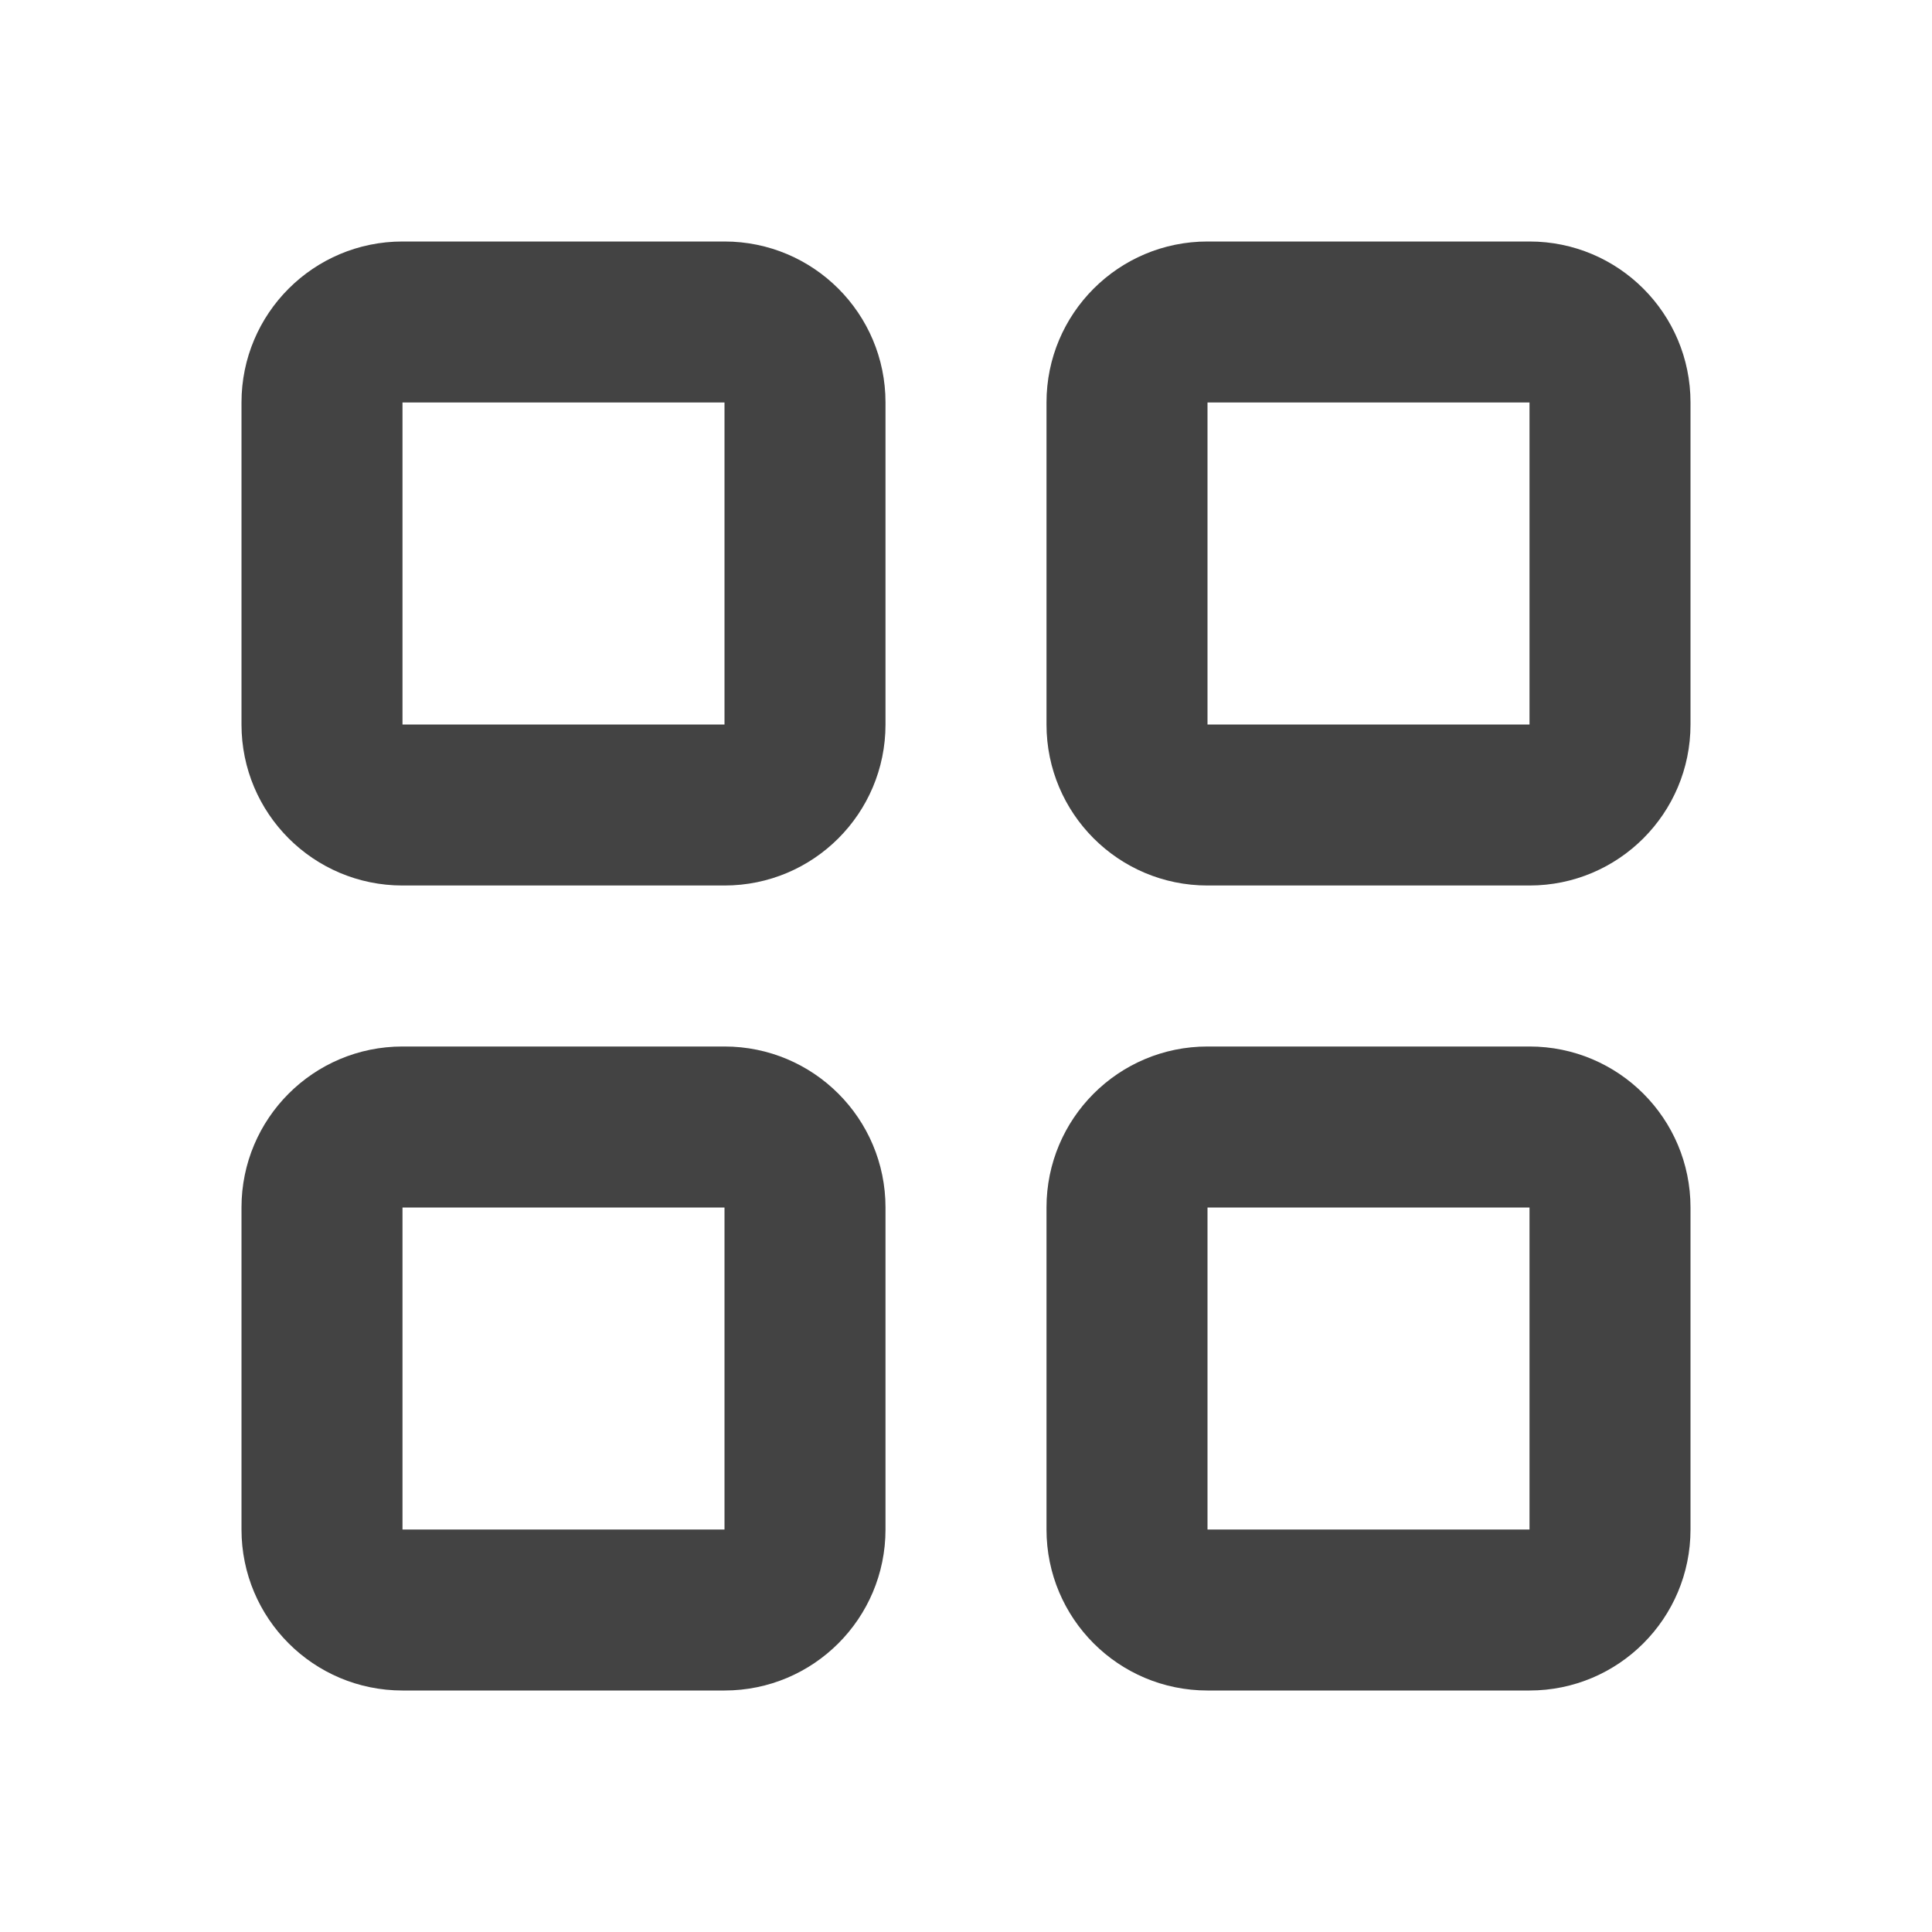
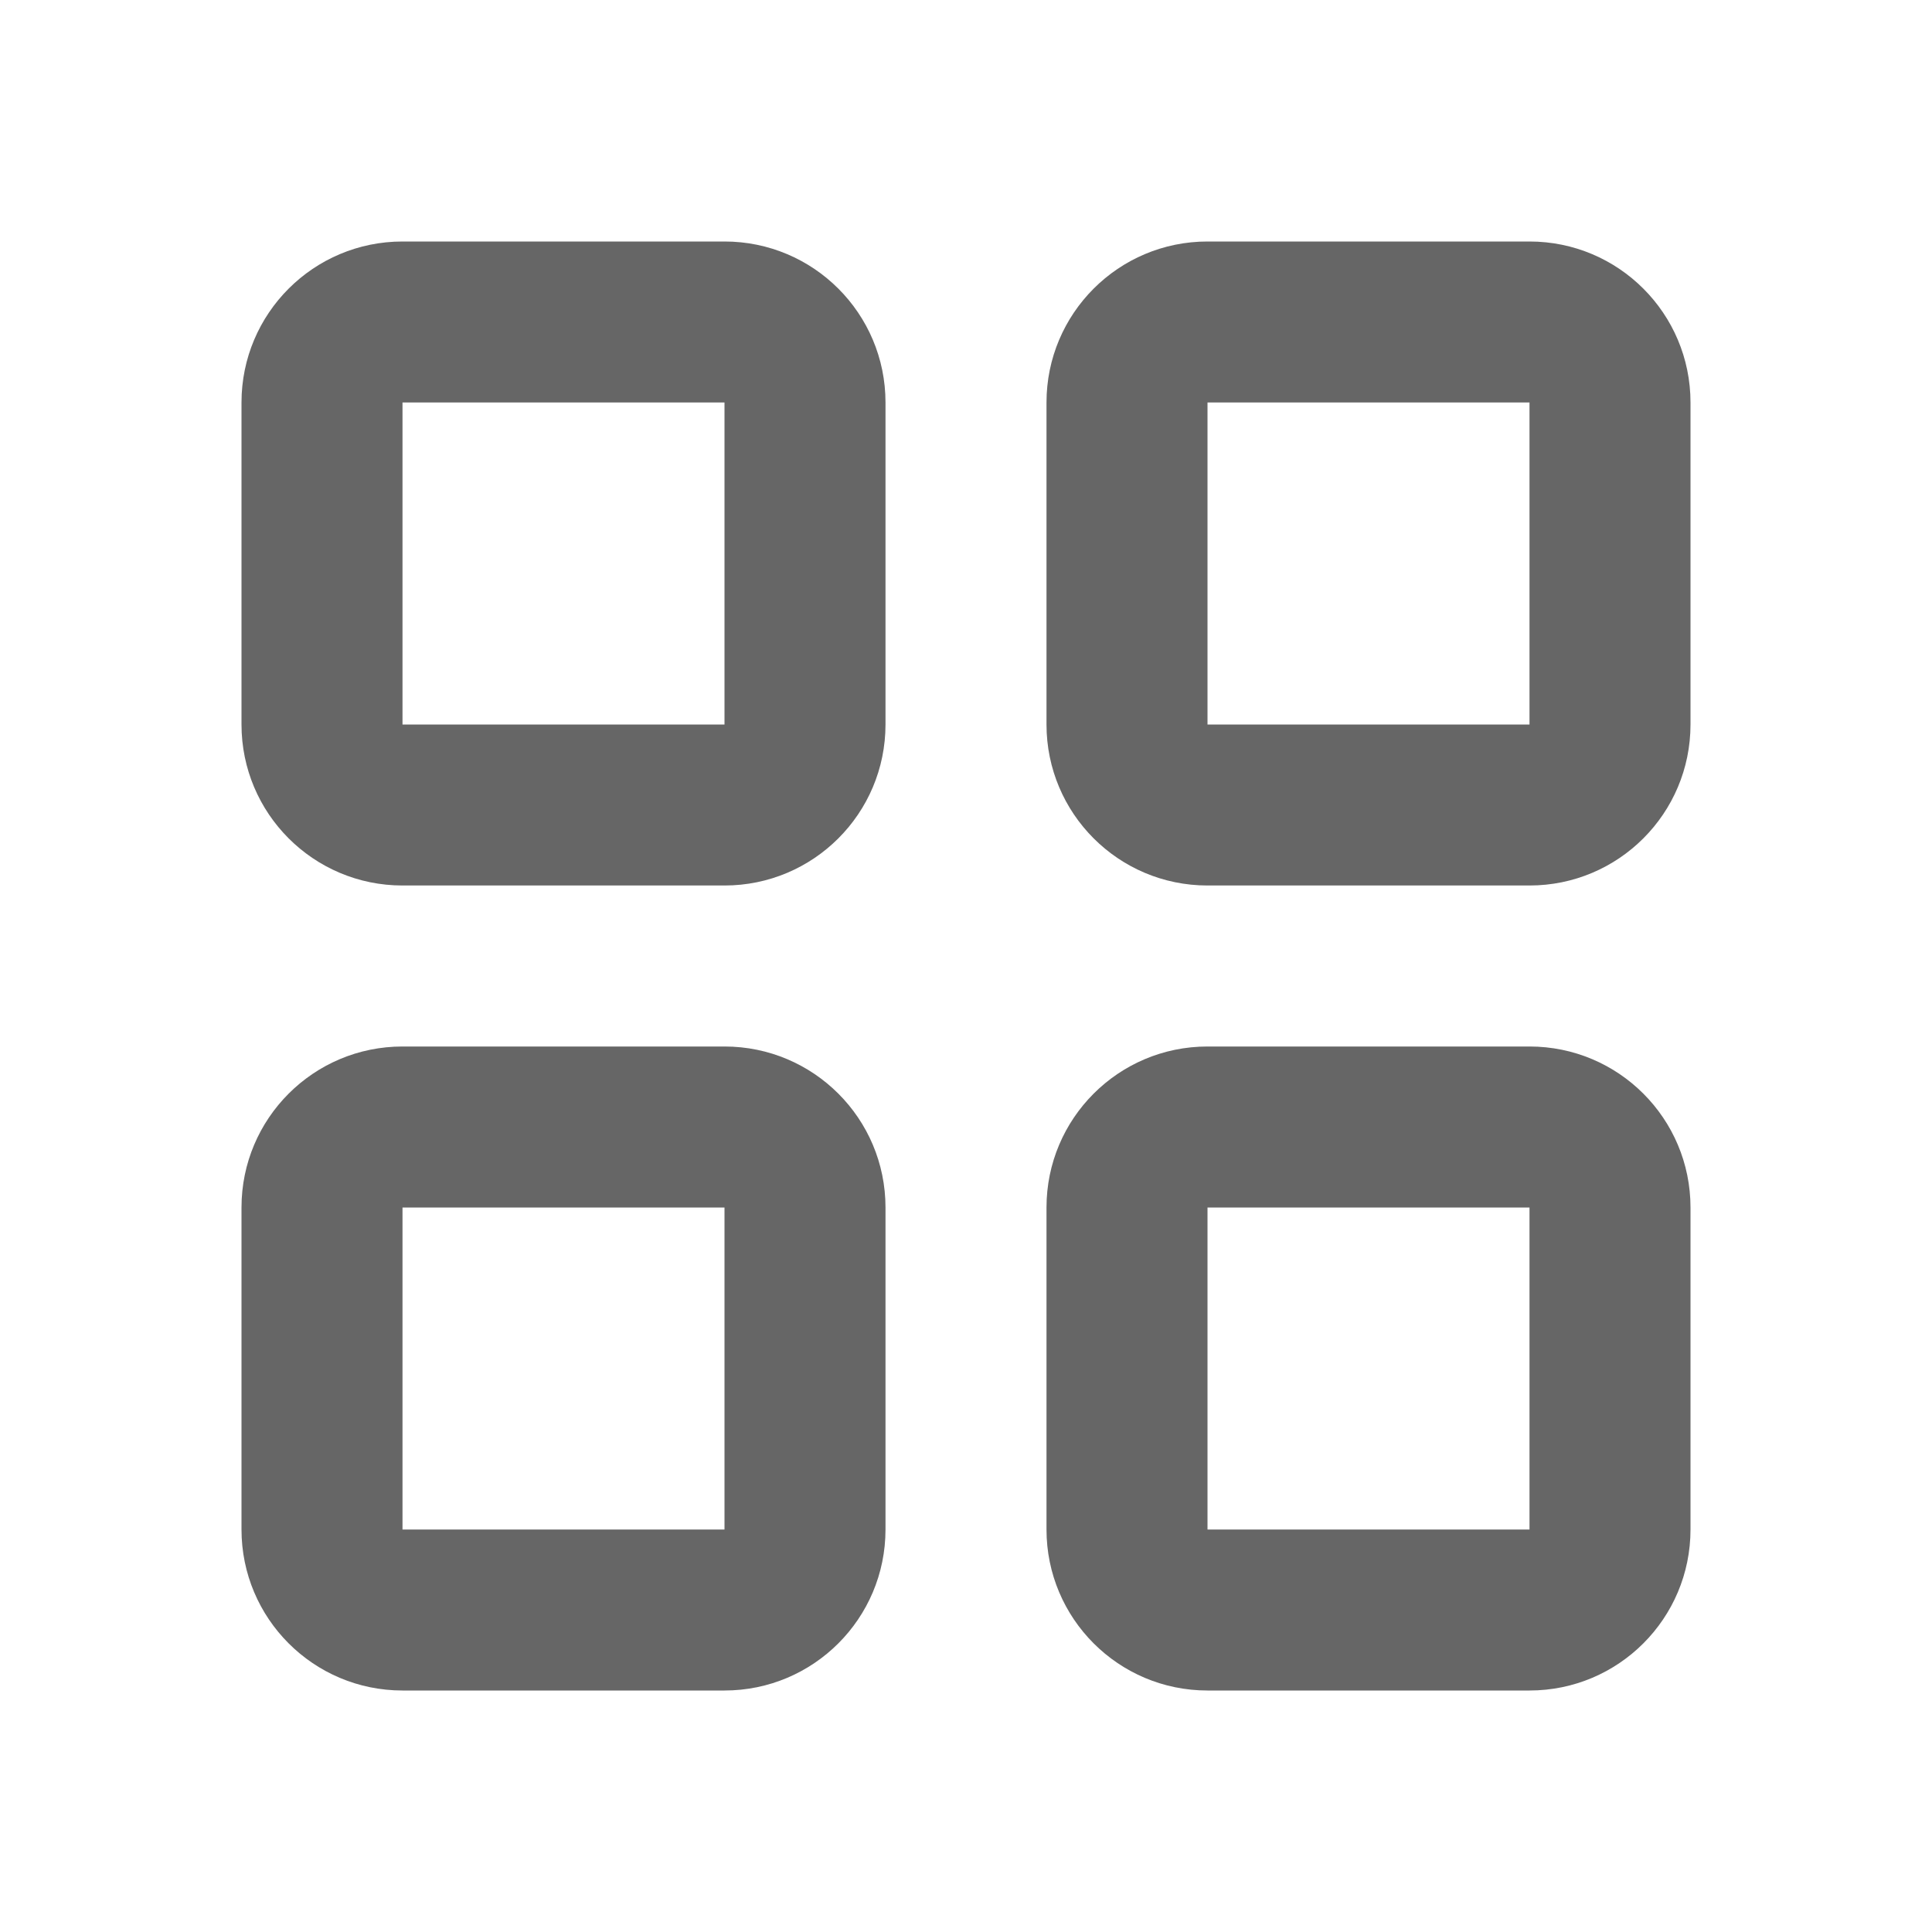
<svg xmlns="http://www.w3.org/2000/svg" version="1.1" viewBox="0 0 24 24">
-   <g fill="#434343">
+   <g fill="#666">
    <path opacity="0" d="M0,0h24v24h-24Z" />
    <path d="M9,3h-4l-8.74228e-08,1.77636e-15c-1.105,4.82823e-08 -2,0.895 -2,2c0,0 0,8.88178e-16 0,8.88178e-16v4l2.30926e-14,3.01992e-07c1.66785e-07,1.105 0.895,2 2,2h4l-8.74228e-08,-1.77636e-15c1.105,4.82823e-08 2,-0.895 2,-2v-4v0c0,-1.105 -0.895,-2 -2,-2Zm-4,6v-4h4v4Z" />
    <path d="M19,3h-4l-8.74228e-08,1.77636e-15c-1.105,4.82823e-08 -2,0.895 -2,2c0,0 0,8.88178e-16 0,8.88178e-16v4l2.30926e-14,3.01992e-07c1.66785e-07,1.105 0.895,2 2,2h4l-8.74228e-08,-1.77636e-15c1.105,4.82823e-08 2,-0.895 2,-2v-4v0c0,-1.105 -0.895,-2 -2,-2Zm-4,6v-4h4v4Z" />
    <path d="M9,13h-4l-8.74228e-08,1.77636e-15c-1.105,4.82823e-08 -2,0.895 -2,2c0,0 0,0 0,0v4l2.30926e-14,3.01992e-07c1.66785e-07,1.105 0.895,2 2,2h4l-8.74228e-08,-3.55271e-15c1.105,4.82823e-08 2,-0.895 2,-2v-4v0c0,-1.105 -0.895,-2 -2,-2Zm-4,6v-4h4v4Z" />
    <path d="M19,13h-4l-8.74228e-08,1.77636e-15c-1.105,4.82823e-08 -2,0.895 -2,2c0,0 0,0 0,0v4l2.30926e-14,3.01992e-07c1.66785e-07,1.105 0.895,2 2,2h4l-8.74228e-08,-3.55271e-15c1.105,4.82823e-08 2,-0.895 2,-2v-4v0c0,-1.105 -0.895,-2 -2,-2Zm-4,6v-4h4v4Z" />
  </g>
</svg>
